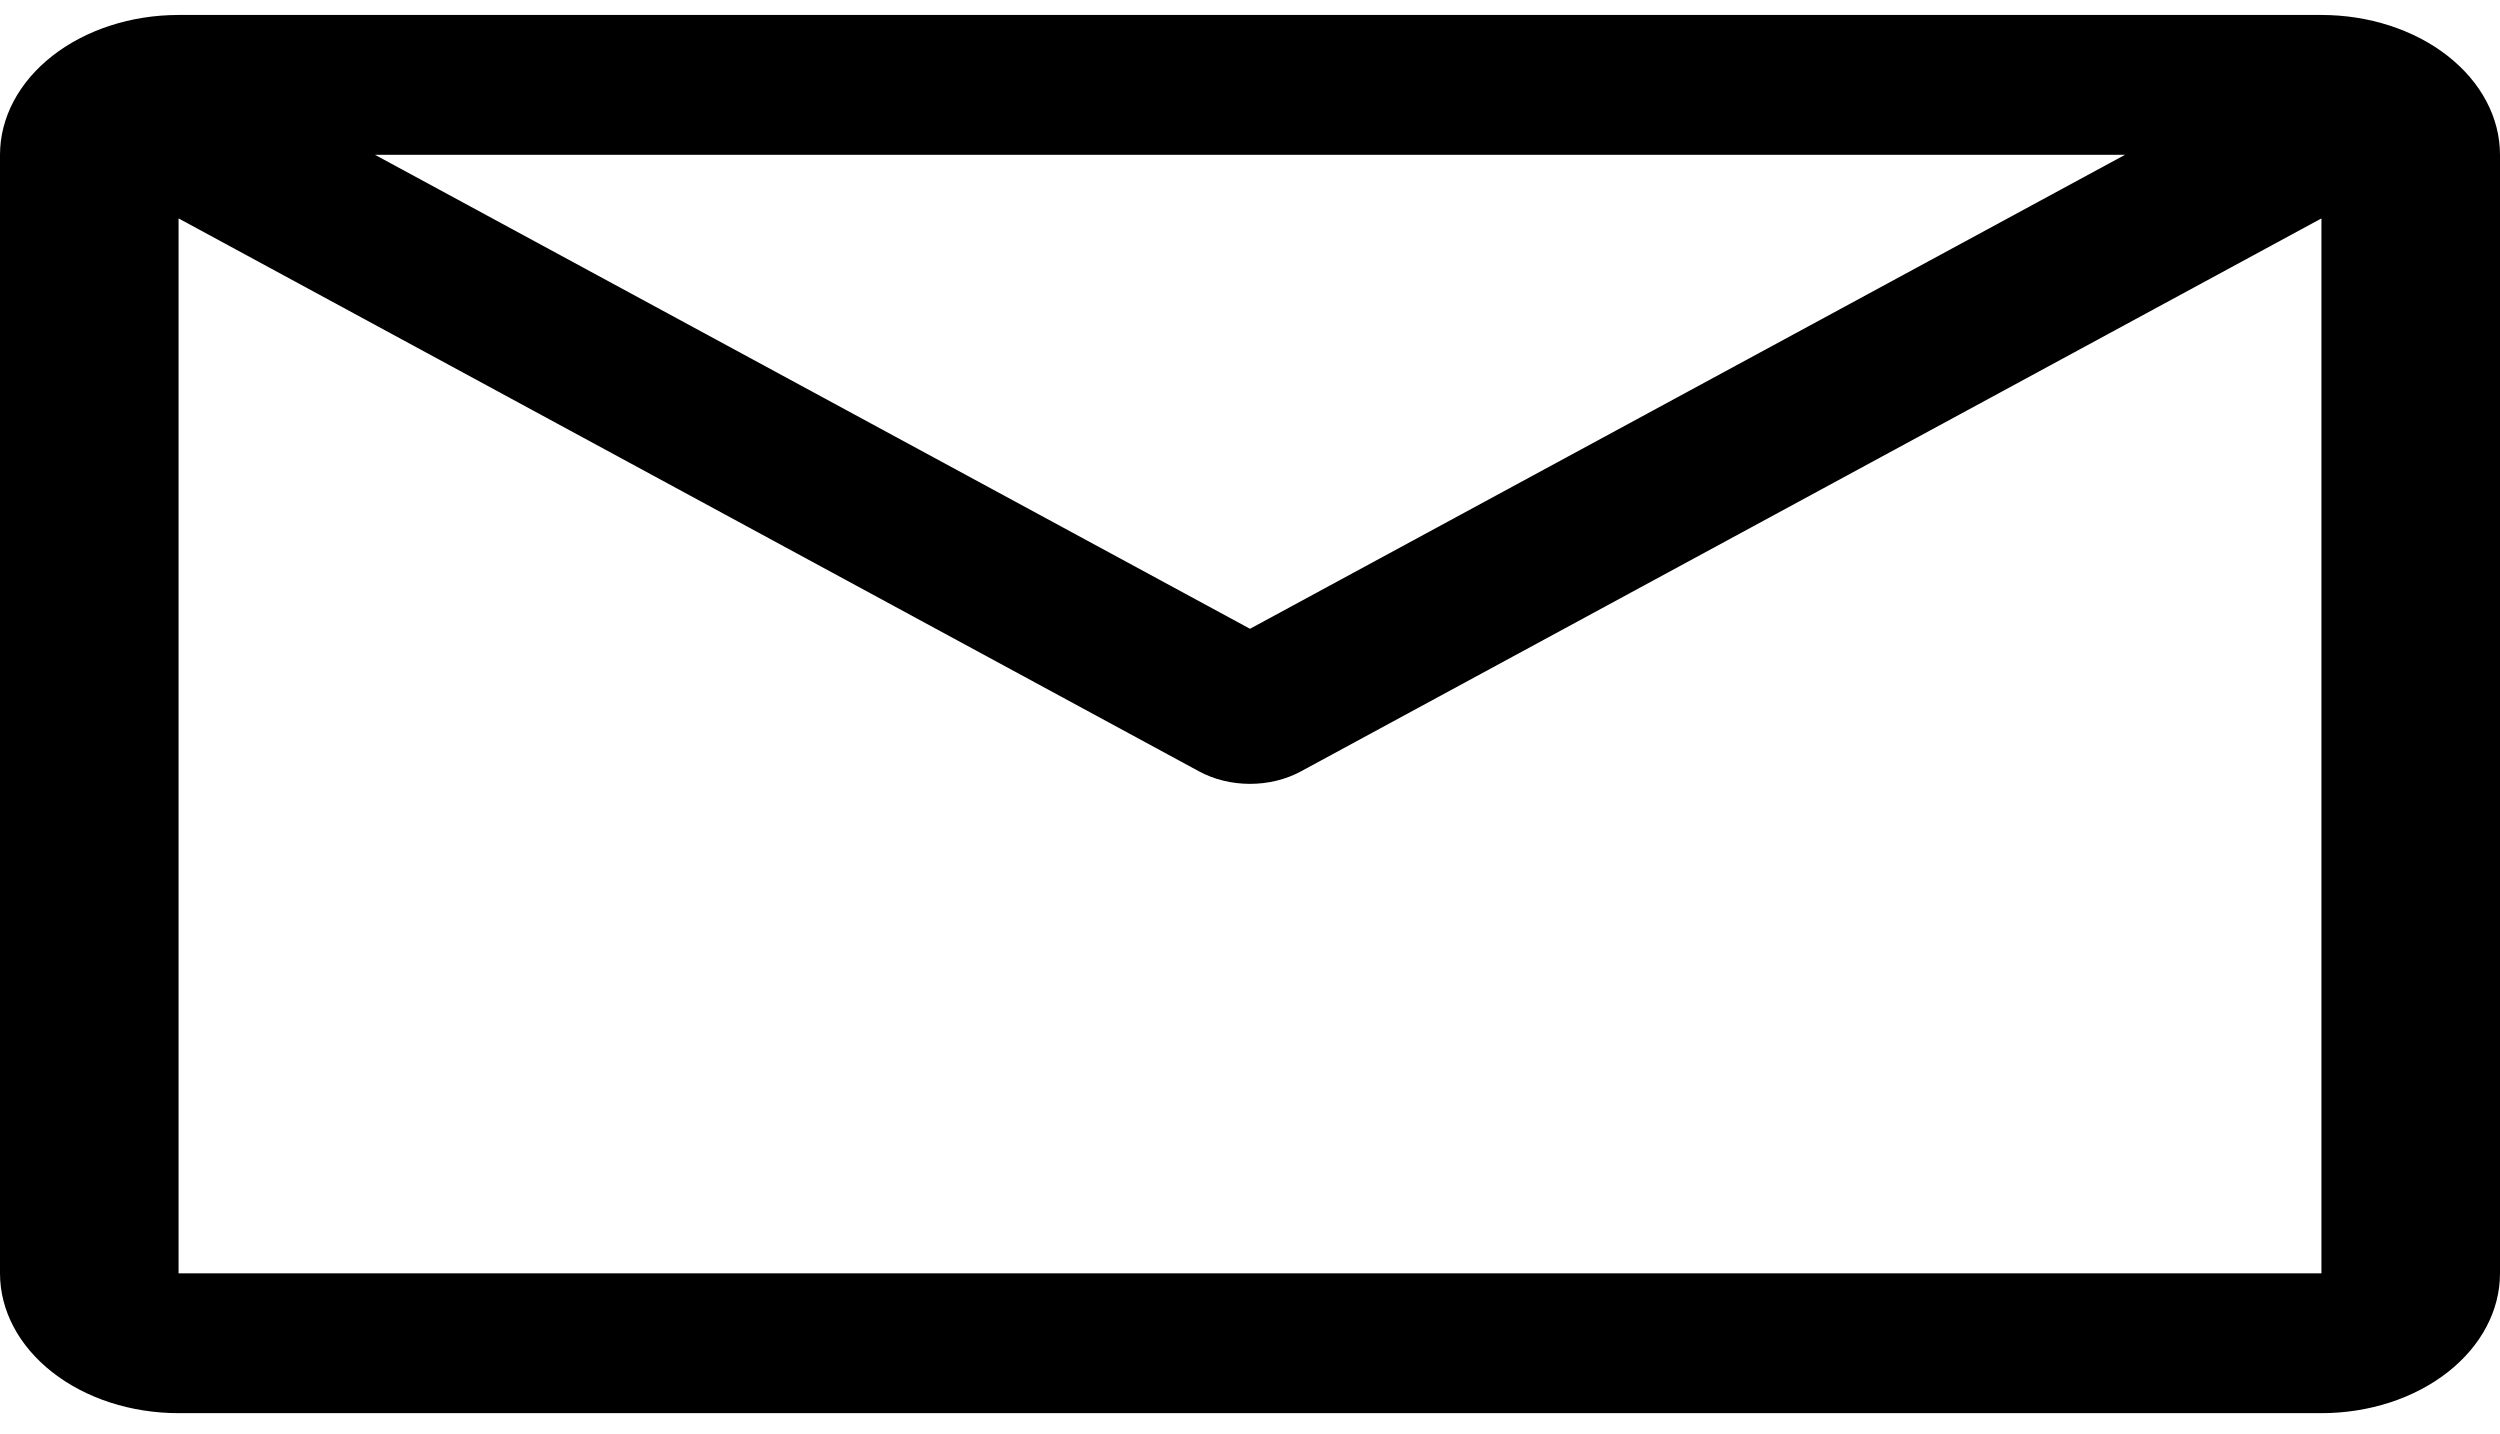
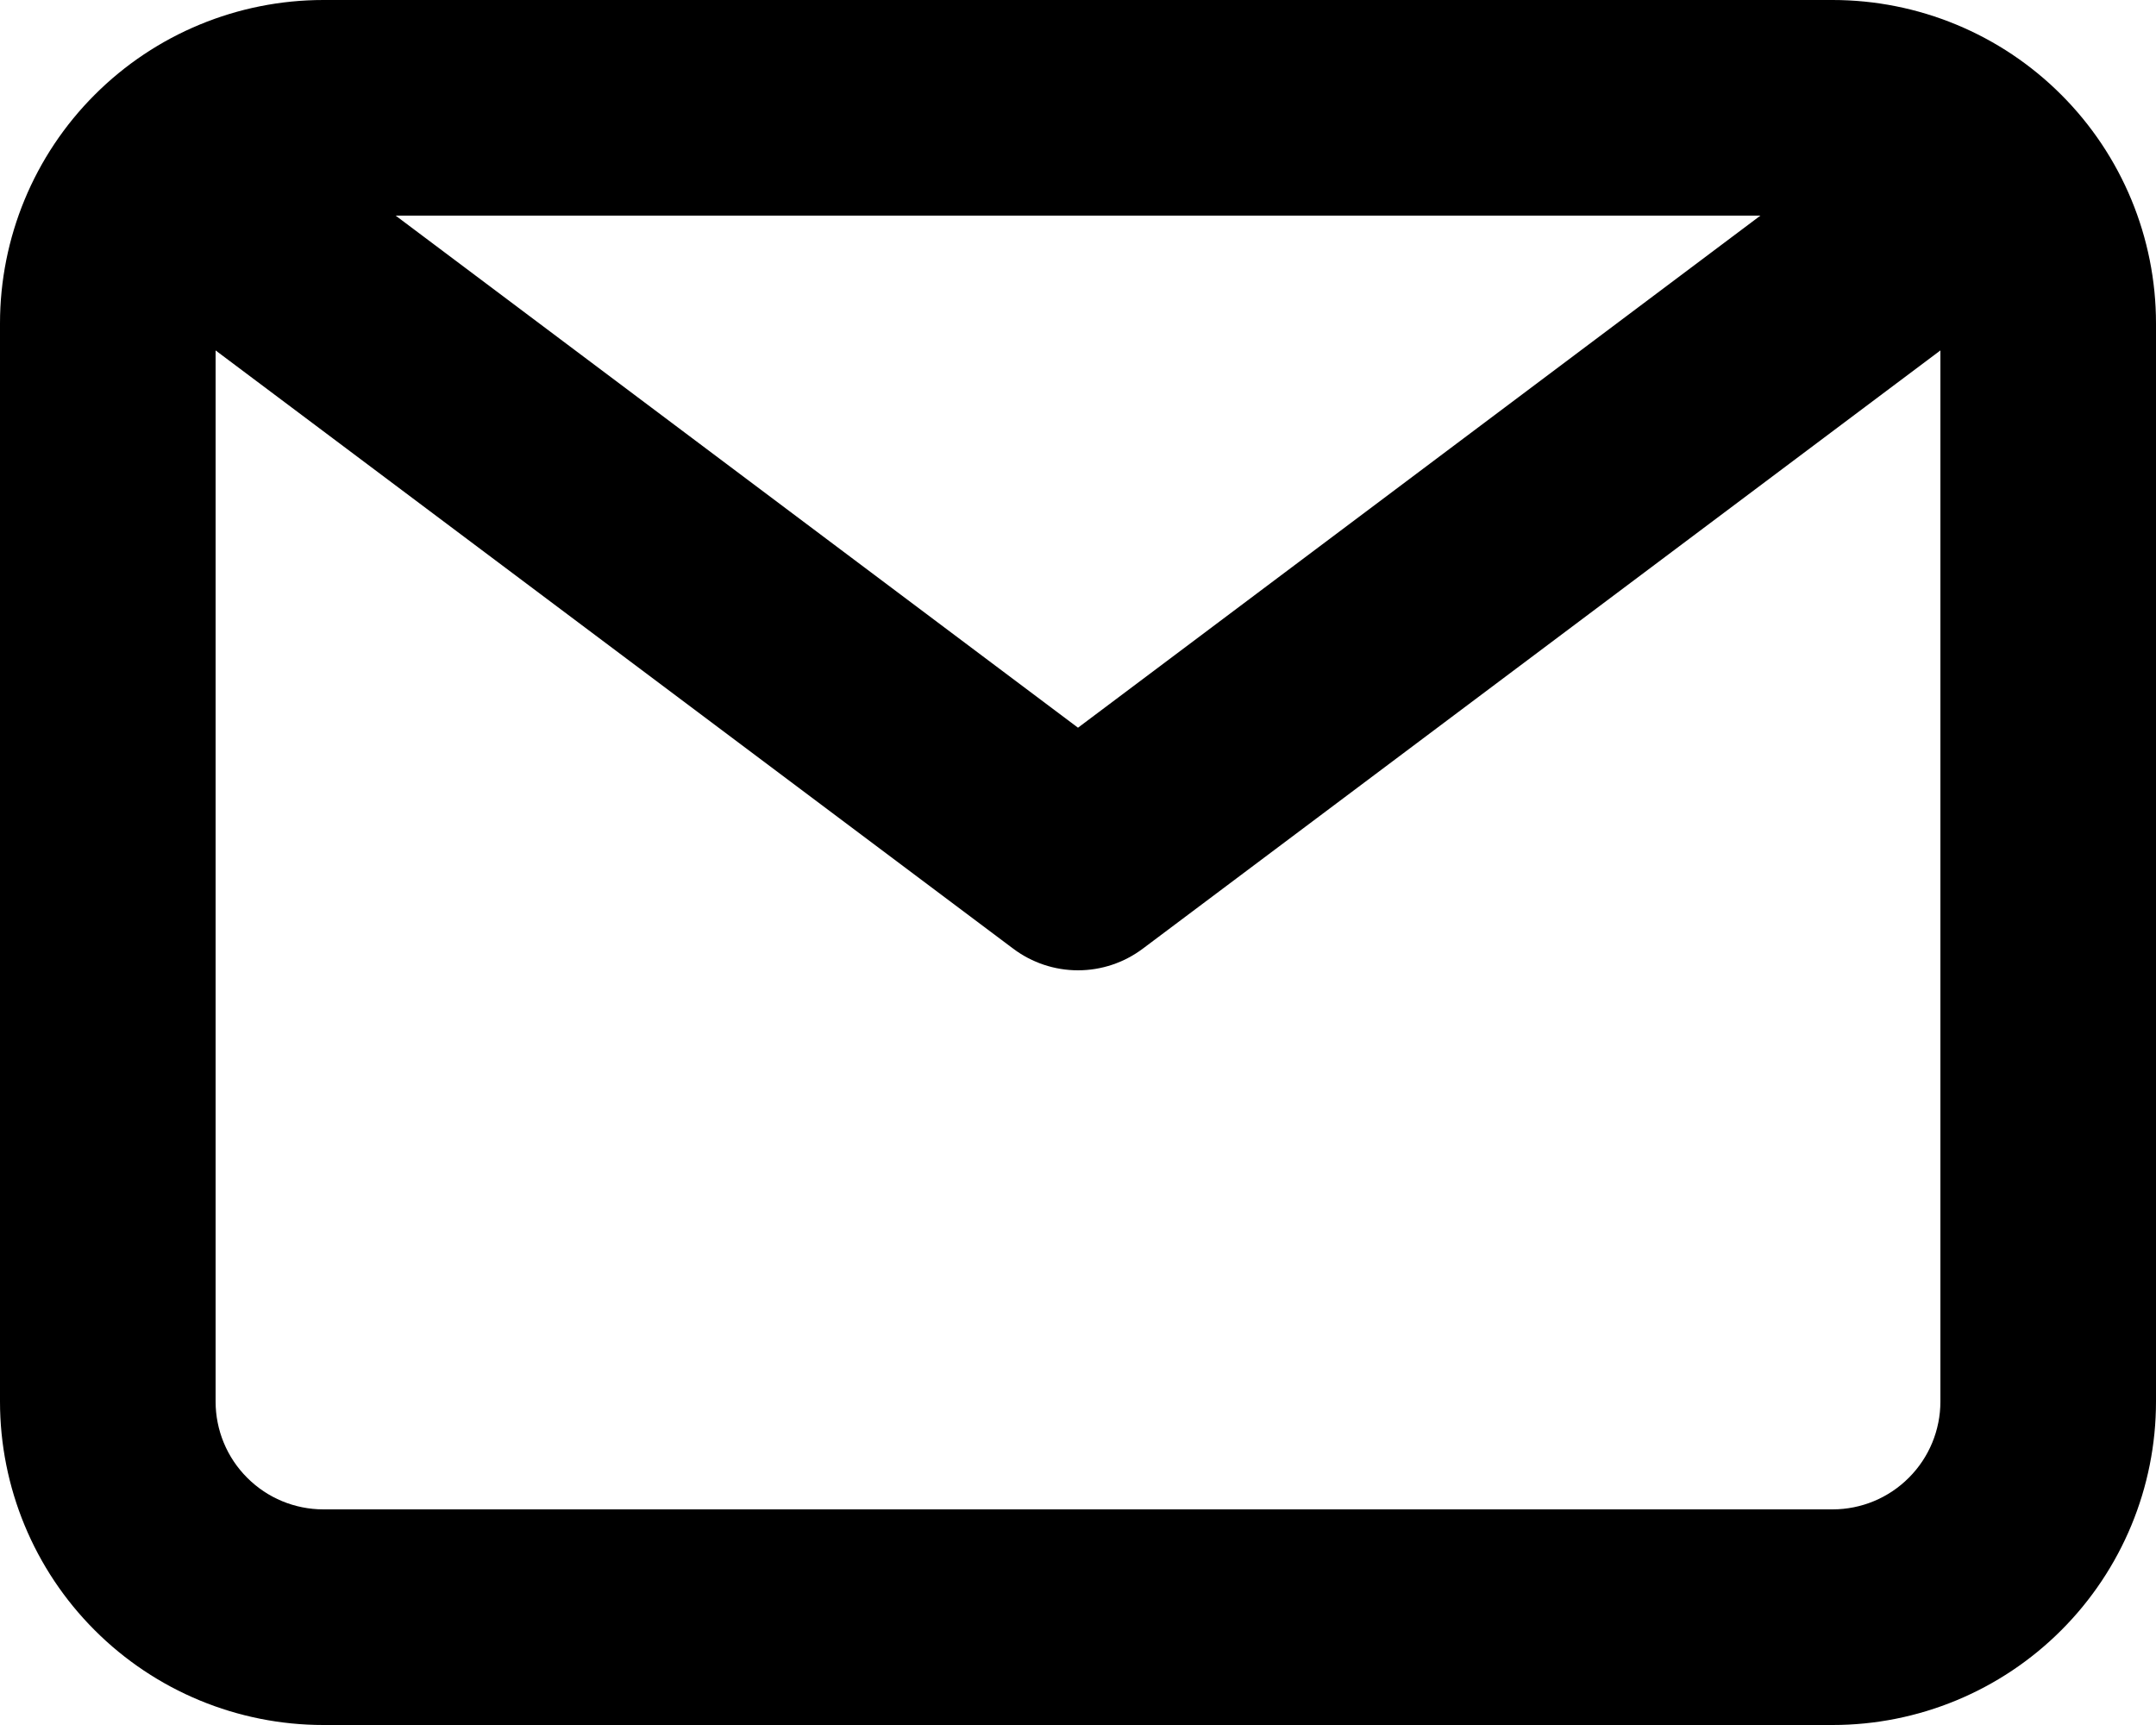
- <svg xmlns="http://www.w3.org/2000/svg" width="68" height="39" viewBox="0 0 68 39" fill="none">
-   <path d="M63.143 0.407H4.857C3.569 0.407 2.334 0.808 1.423 1.521C0.512 2.235 0 3.202 0 4.211V34.635C0 35.644 0.512 36.611 1.423 37.324C2.334 38.038 3.569 38.438 4.857 38.438H63.143C64.431 38.438 65.666 38.038 66.577 37.324C67.488 36.611 68 35.644 68 34.635V4.211C68 3.202 67.488 2.235 66.577 1.521C65.666 0.808 64.431 0.407 63.143 0.407ZM57.8 4.211L34 17.103L10.2 4.211H57.8ZM4.857 34.635V5.941L32.616 20.982C33.022 21.203 33.505 21.321 34 21.321C34.495 21.321 34.978 21.203 35.384 20.982L63.143 5.941V34.635H4.857Z" fill="black" />
+ <svg xmlns="http://www.w3.org/2000/svg" width="35" height="28" viewBox="0 0 35 28" fill="none">
+   <path d="M29.75 0H5.25C3.858 0 2.522 0.553 1.538 1.538C0.553 2.522 0 3.858 0 5.25V22.75C0 24.142 0.553 25.478 1.538 26.462C2.522 27.447 3.858 28 5.25 28H29.75C31.142 28 32.478 27.447 33.462 26.462C34.447 25.478 35 24.142 35 22.75V5.25C35 3.858 34.447 2.522 33.462 1.538C32.478 0.553 31.142 0 29.75 0ZM28.578 3.5L17.5 11.812L6.423 3.5H28.578ZM29.75 24.5H5.25C4.786 24.5 4.341 24.316 4.013 23.987C3.684 23.659 3.5 23.214 3.5 22.75V5.688L16.45 15.4C16.753 15.627 17.121 15.75 17.5 15.75C17.879 15.75 18.247 15.627 18.55 15.4L31.5 5.688V22.75C31.5 23.214 31.316 23.659 30.987 23.987C30.659 24.316 30.214 24.5 29.75 24.5Z" fill="black" />
</svg>
